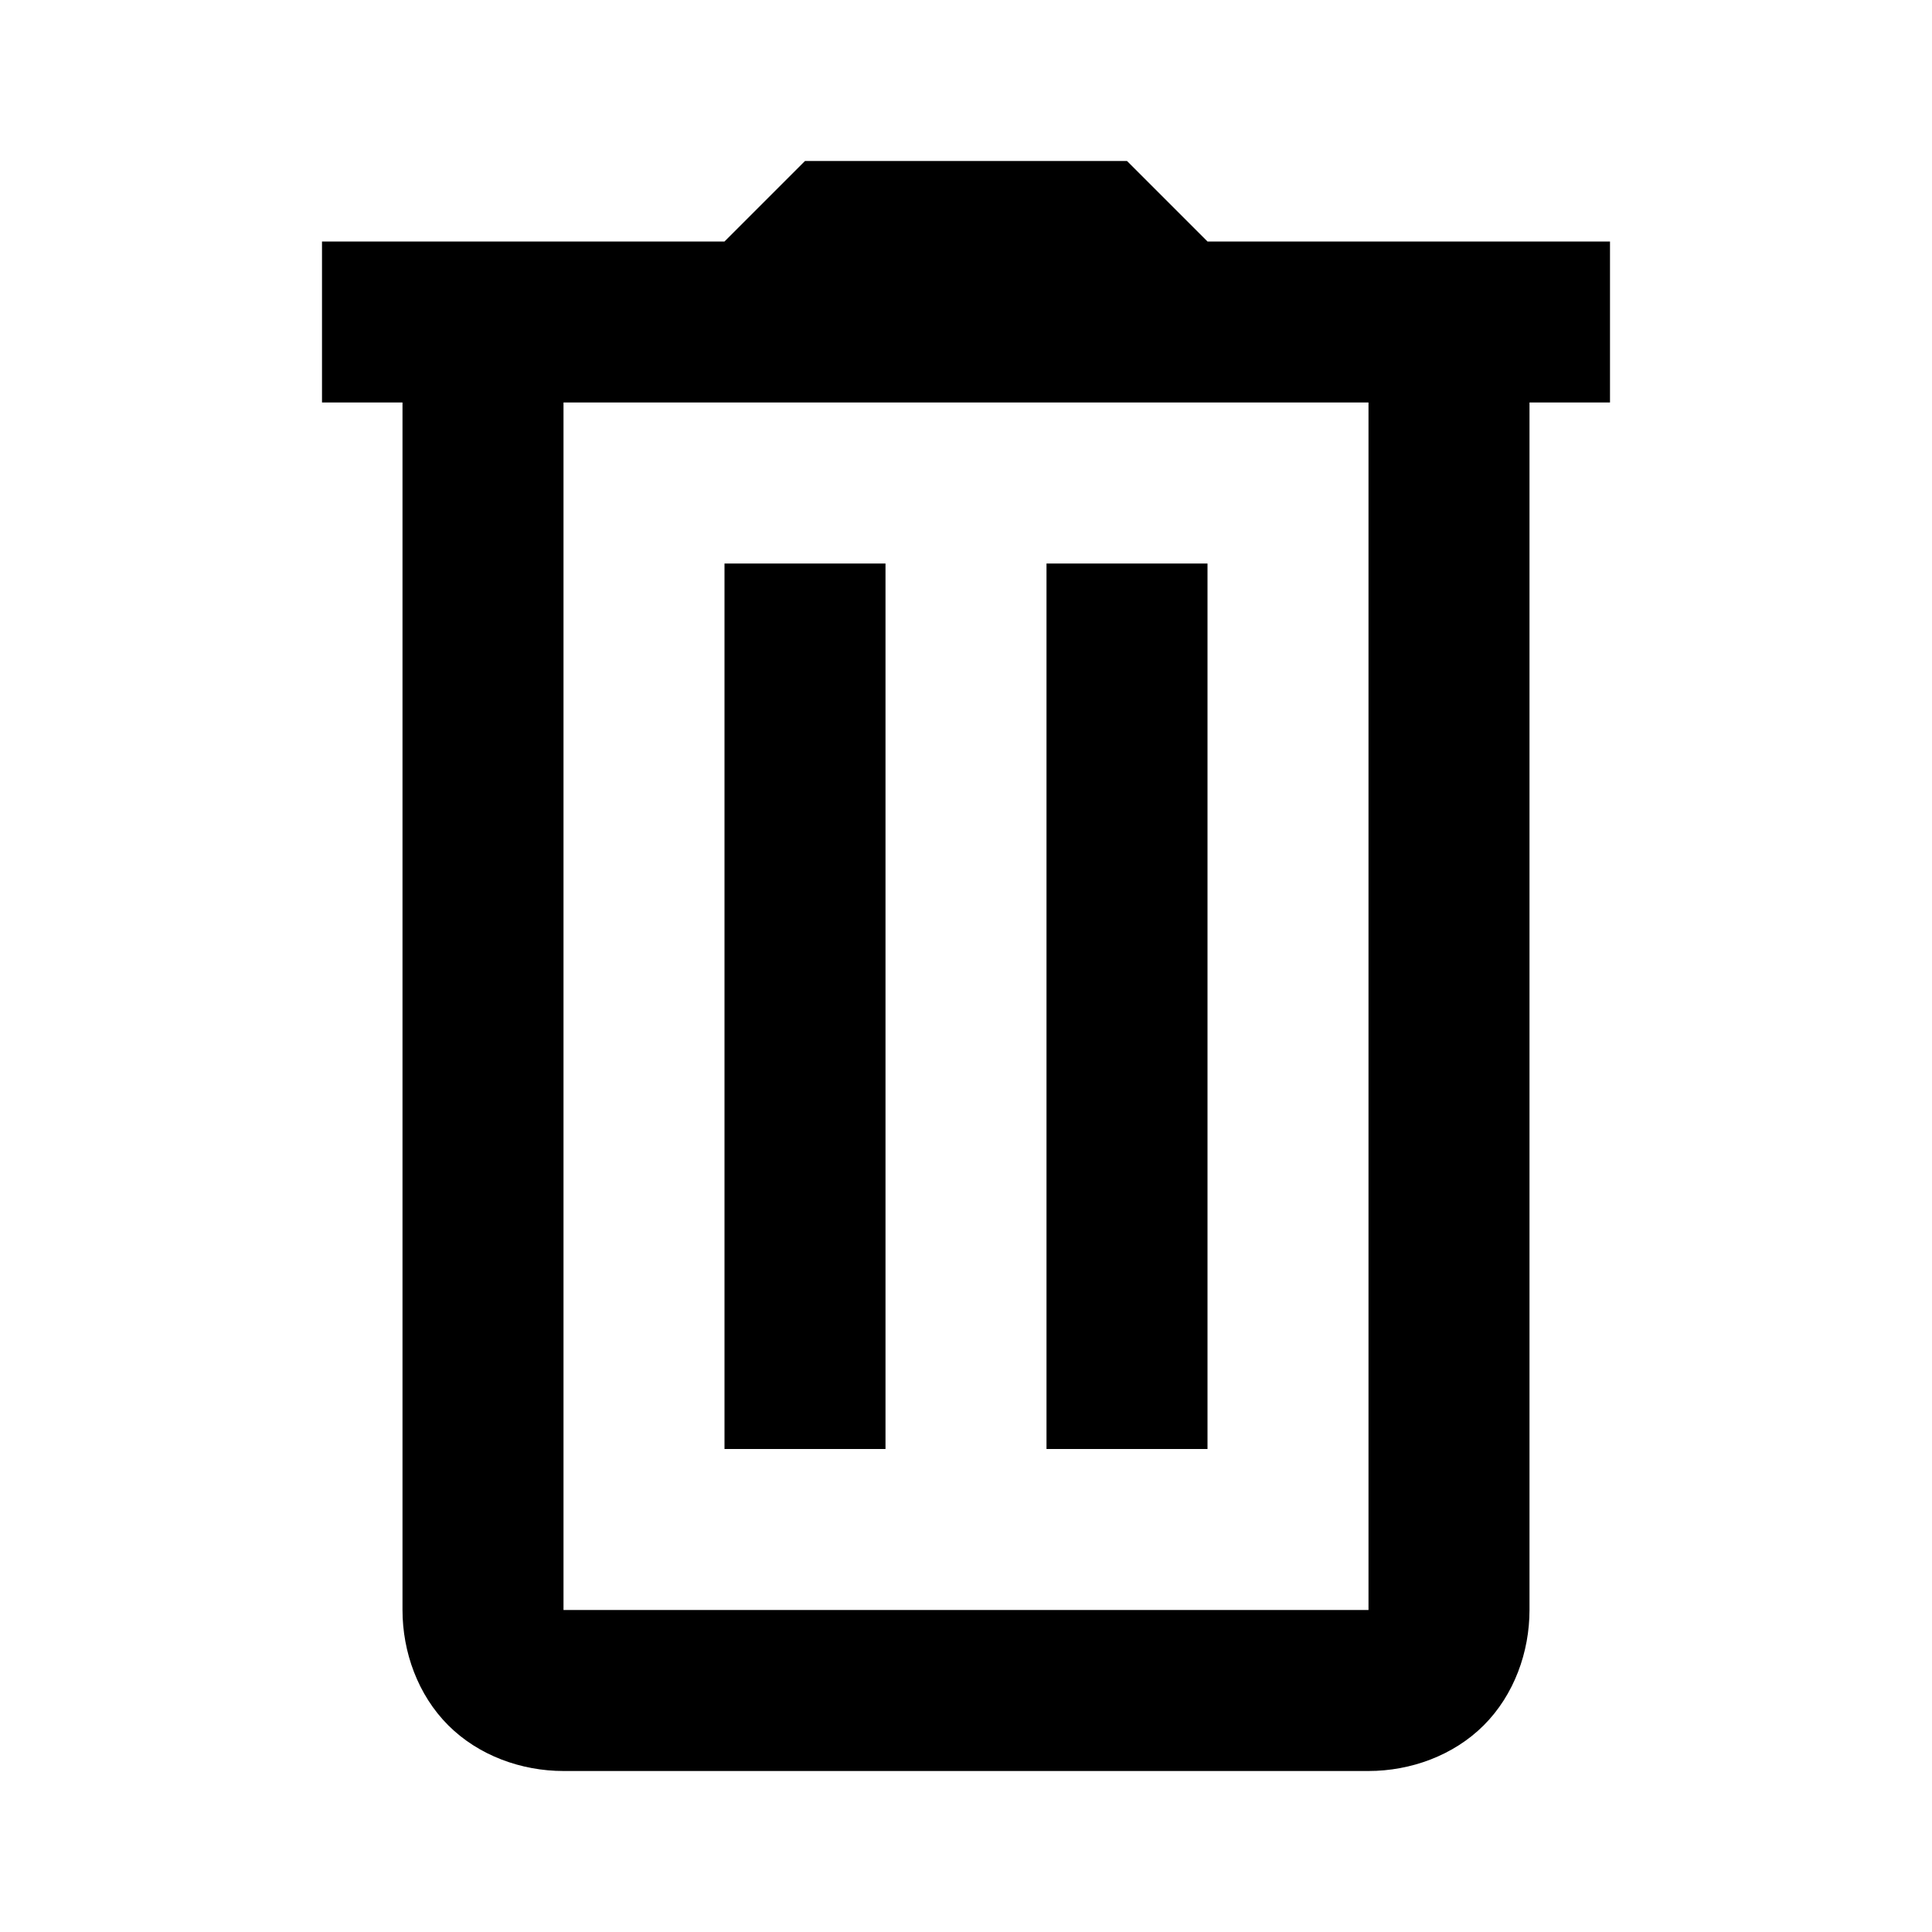
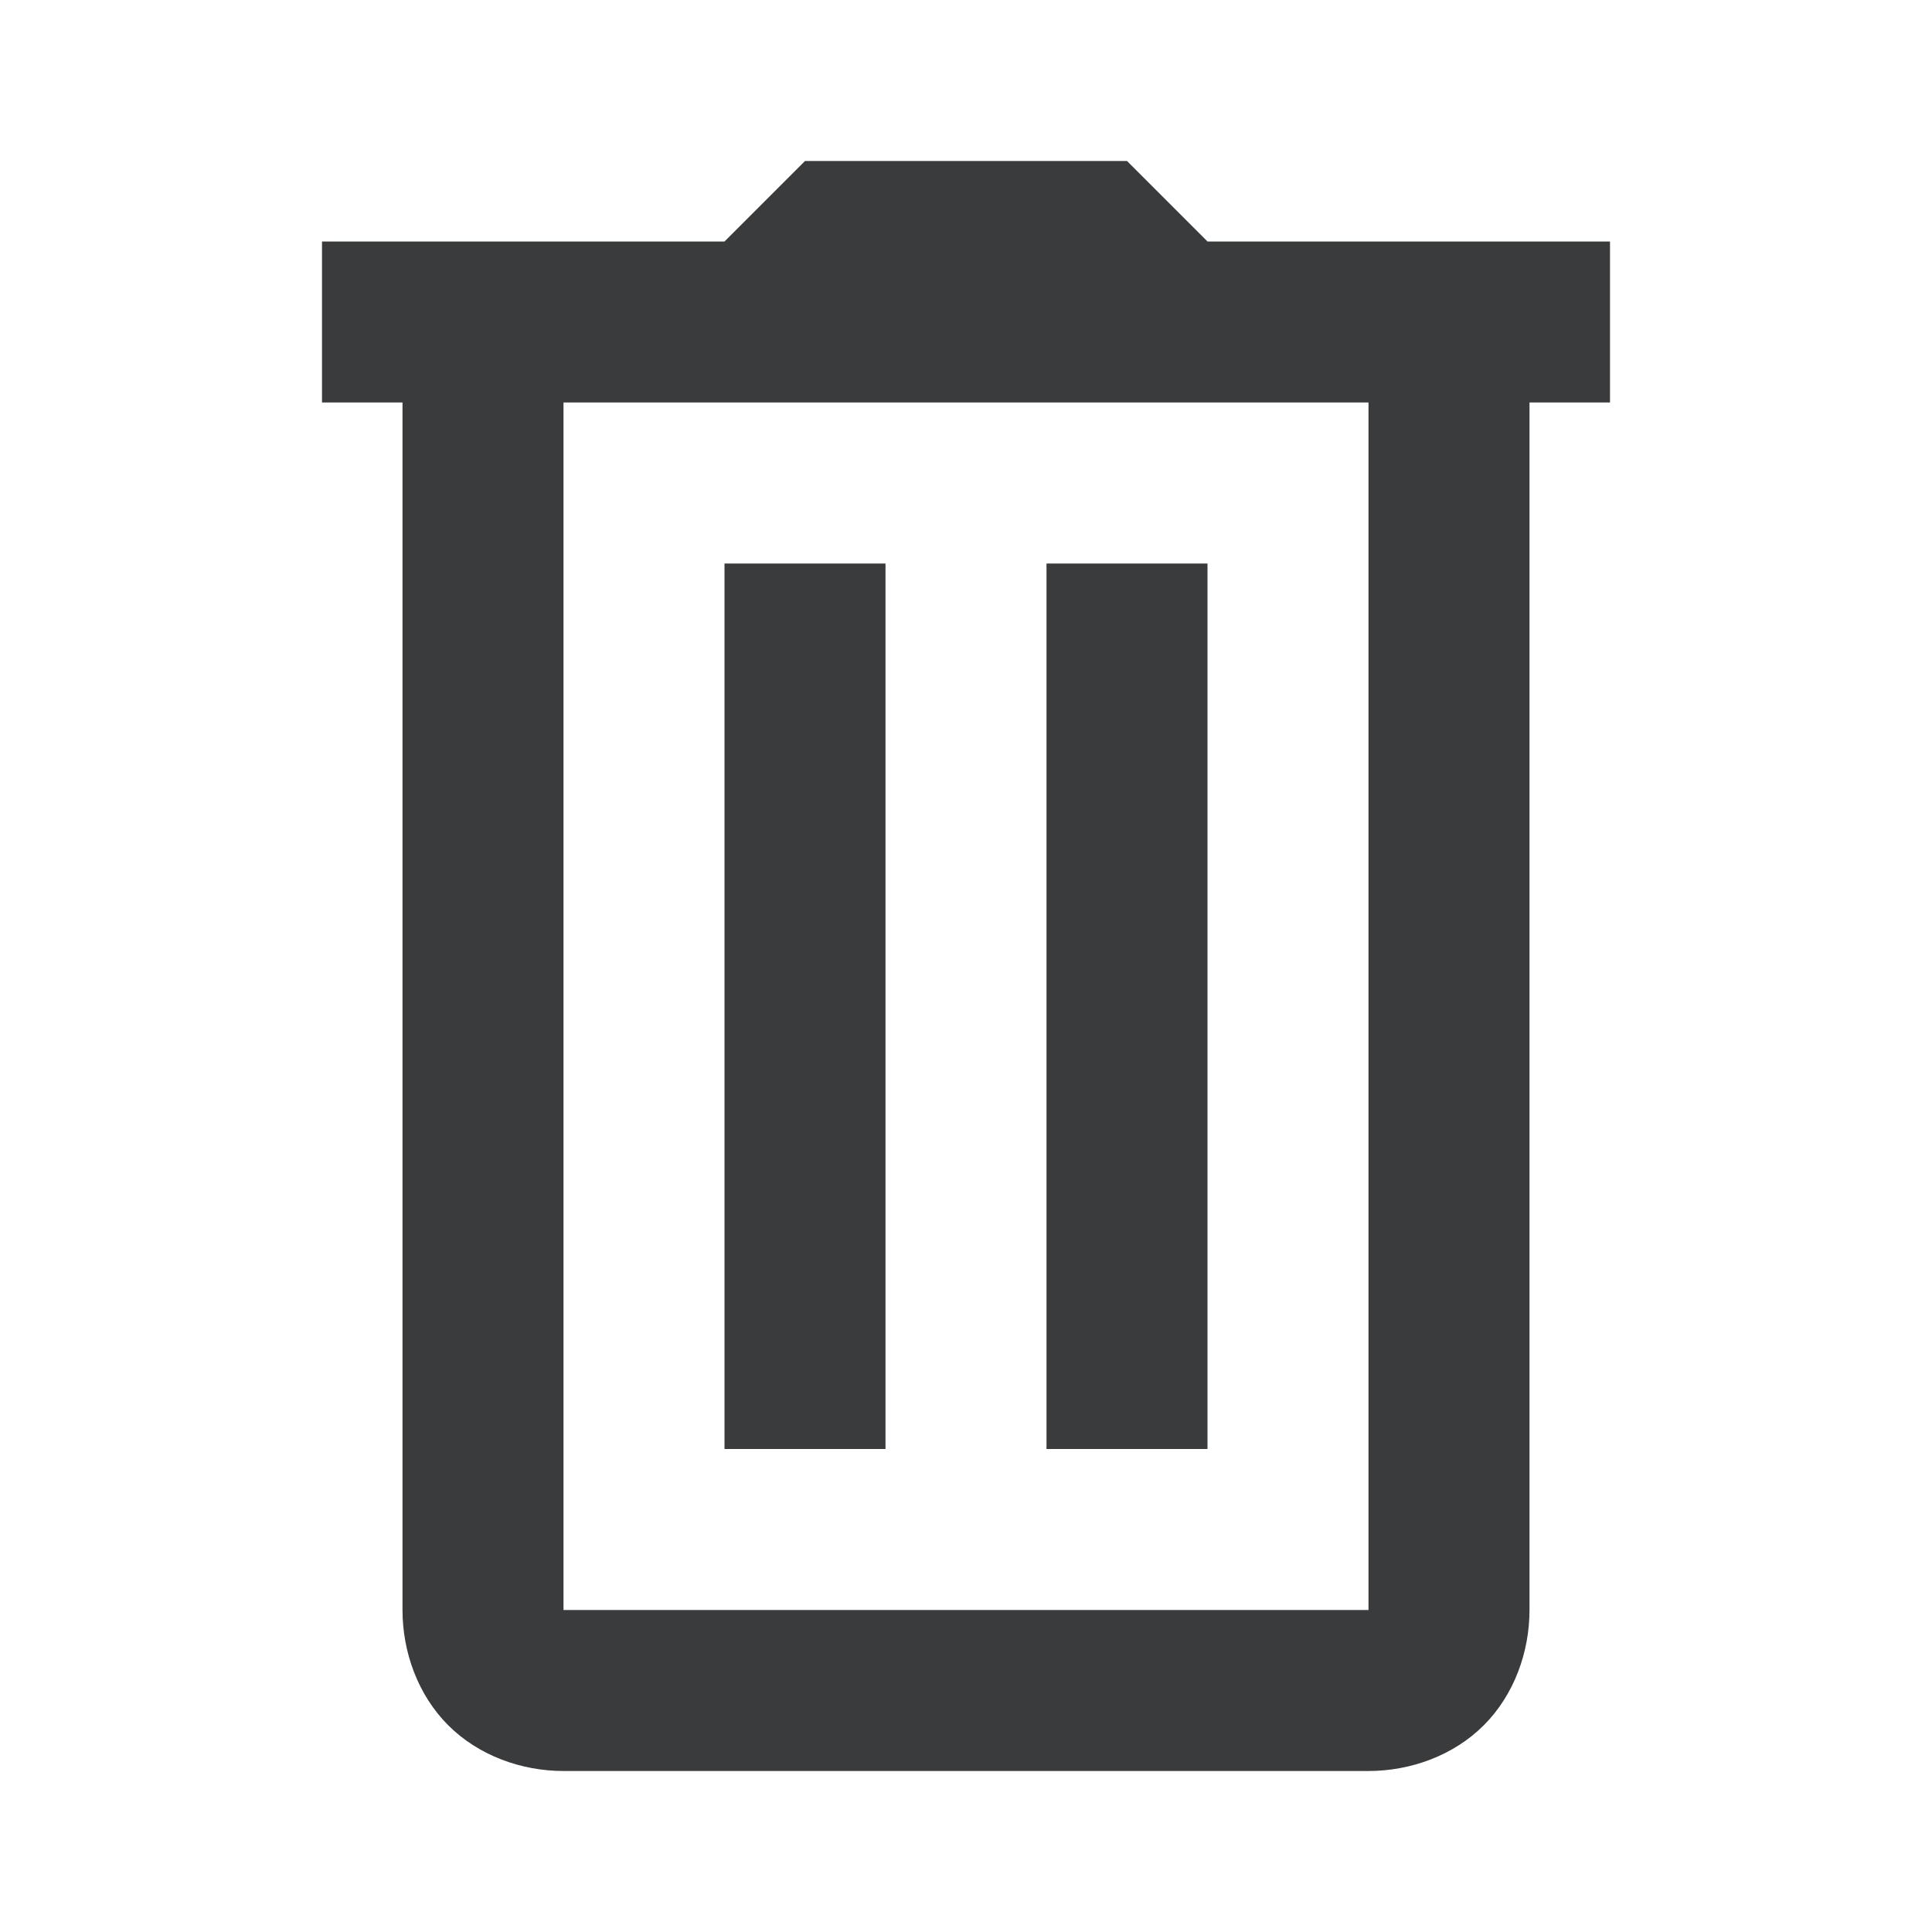
- <svg xmlns="http://www.w3.org/2000/svg" fill="#000000" viewBox="0 0 24 24" width="24px" height="24px">
+ <svg xmlns="http://www.w3.org/2000/svg" fill="#3A3B3C" viewBox="0 0 24 24" width="24px" height="24px">
  <path d="M 10 2 L 9 3 L 4 3 L 4 5 L 5 5 L 5 20 C 5 20.522 5.191 21.055 5.568 21.432 C 5.945 21.809 6.478 22 7 22 L 17 22 C 17.522 22 18.055 21.809 18.432 21.432 C 18.809 21.055 19 20.522 19 20 L 19 5 L 20 5 L 20 3 L 15 3 L 14 2 L 10 2 z M 7 5 L 17 5 L 17 20 L 7 20 L 7 5 z M 9 7 L 9 18 L 11 18 L 11 7 L 9 7 z M 13 7 L 13 18 L 15 18 L 15 7 L 13 7 z" />
</svg>
